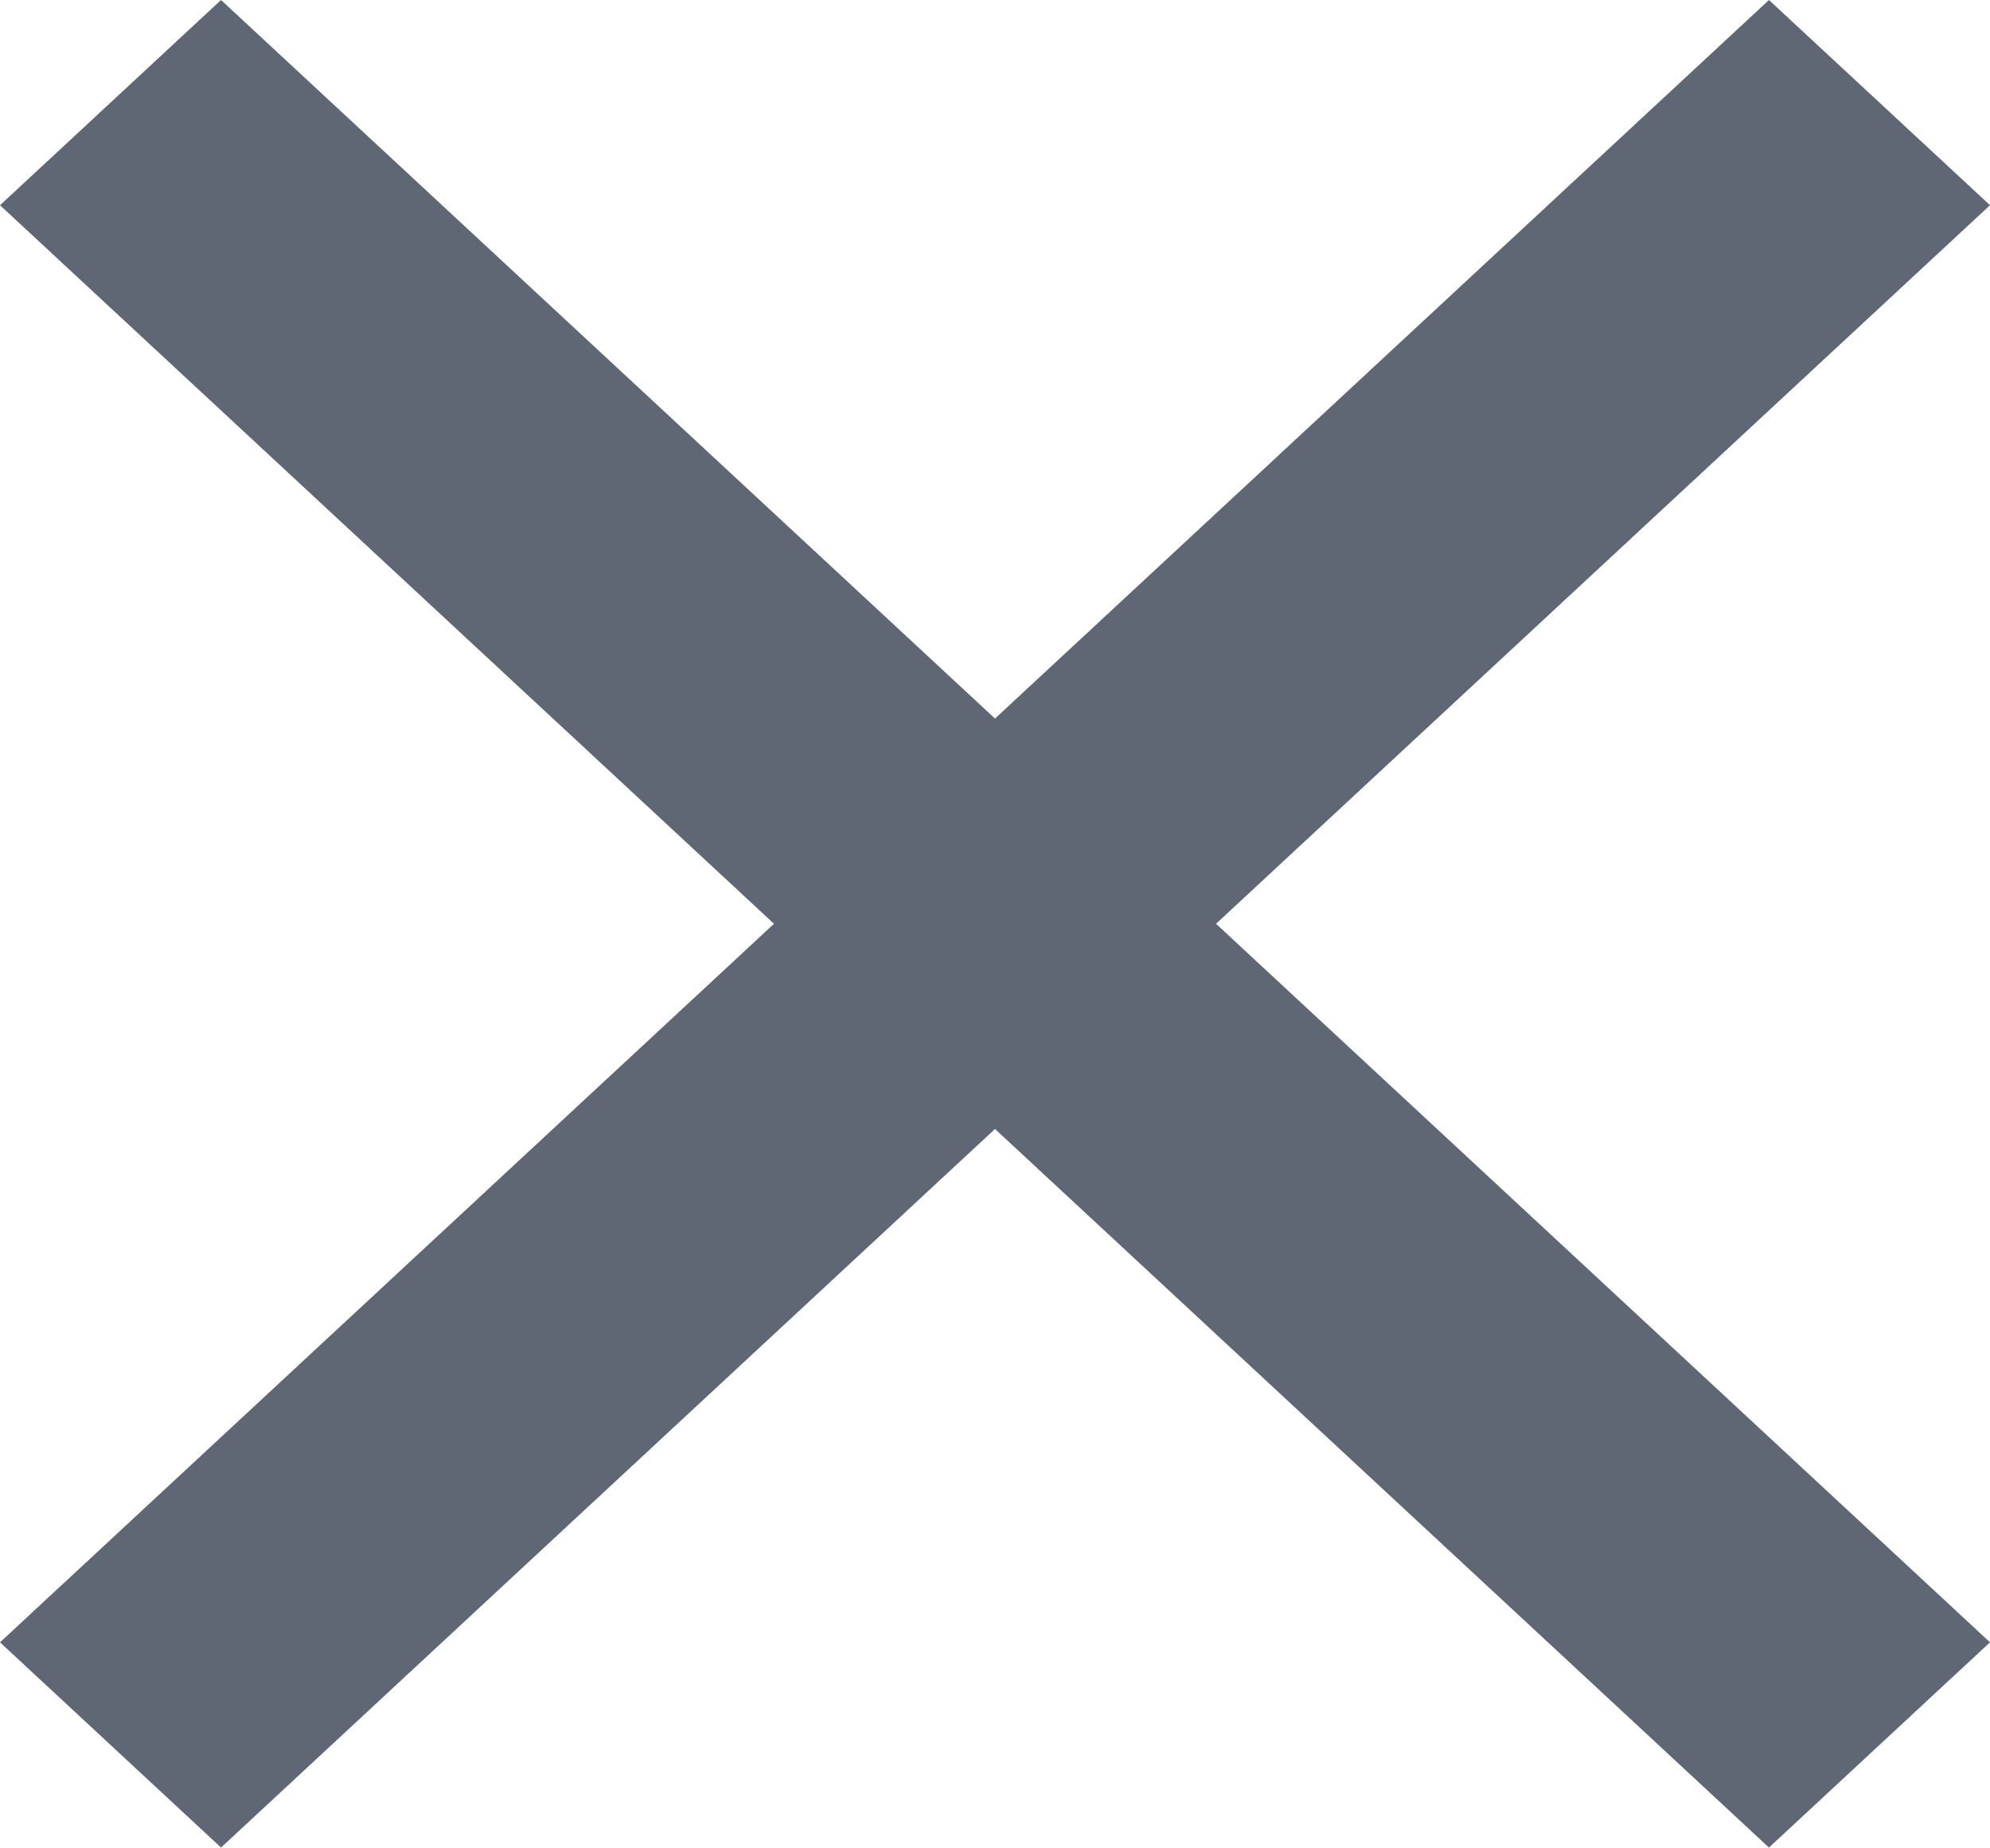
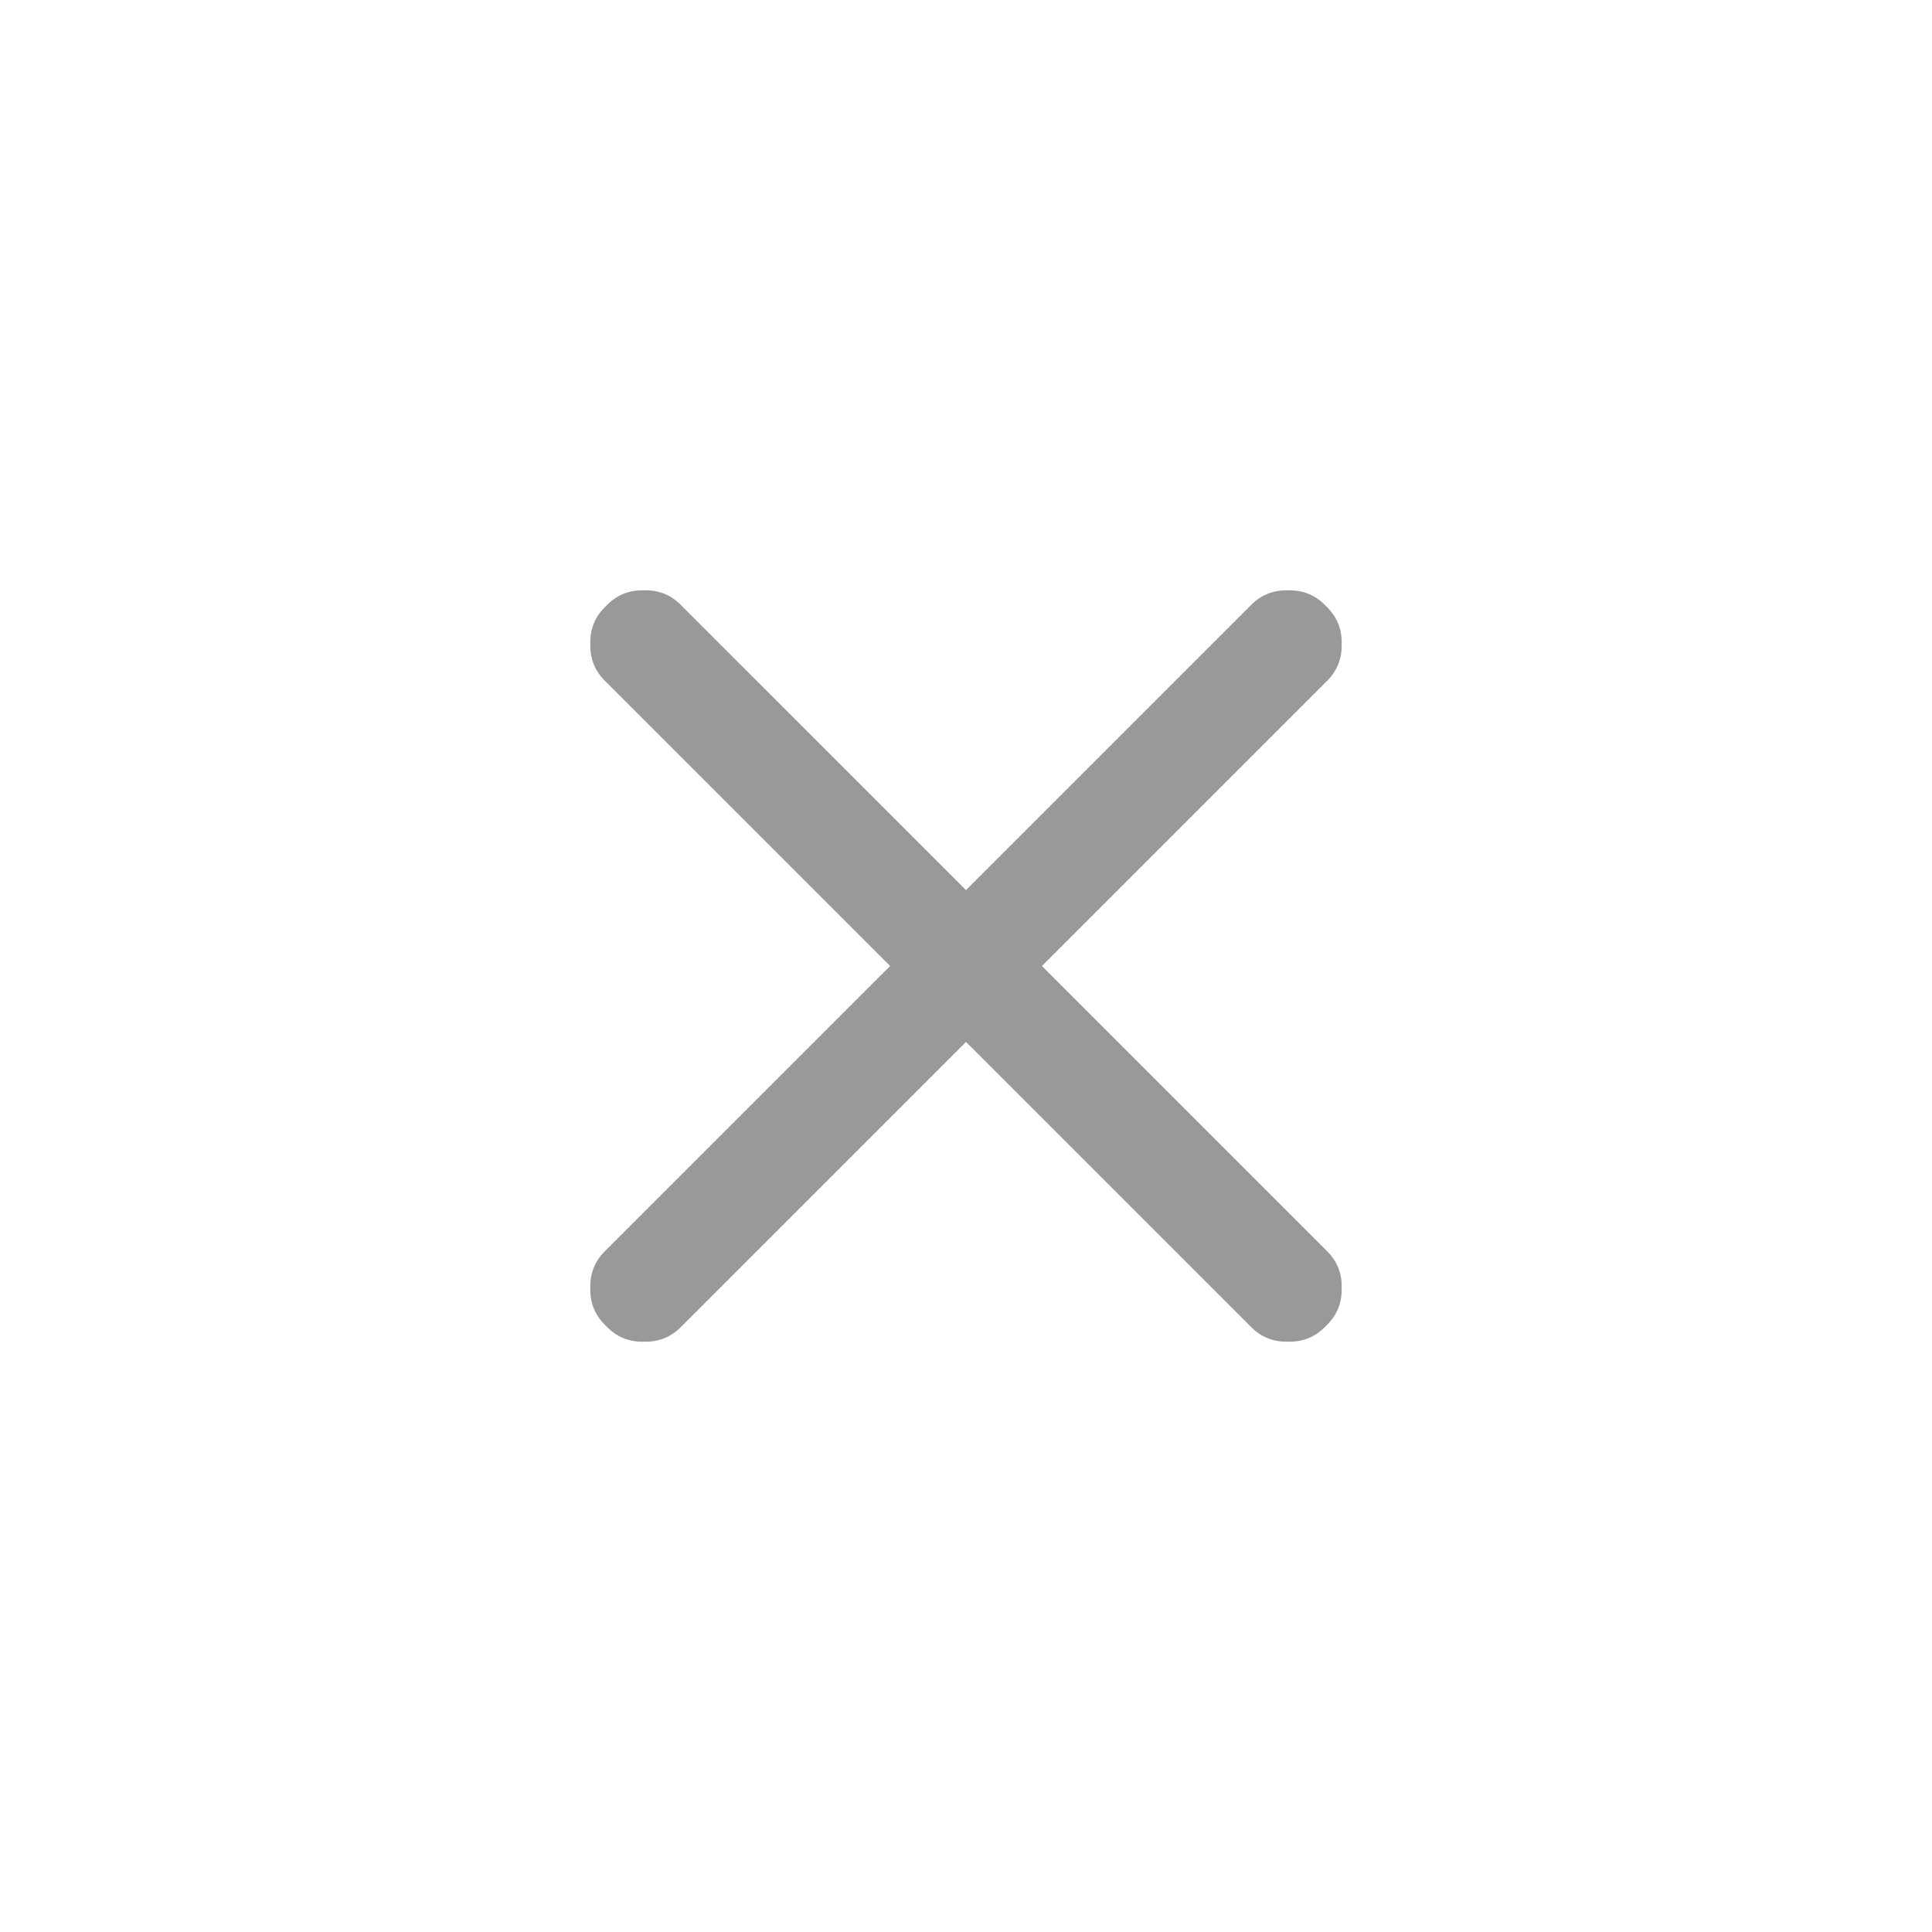
- <svg xmlns="http://www.w3.org/2000/svg" width="14" height="13" viewBox="0 0 14 13" fill="none">
-   <path d="M7 5.056L12.445 0L14 1.444L8.555 6.5L14 11.556L12.445 13L7 7.944L1.555 13L0 11.556L5.445 6.5L0 1.444L1.555 0L7 5.056Z" fill="#5F6775" />
+ <svg xmlns="http://www.w3.org/2000/svg" width="36" height="36">
+   <path fill="#999" transform="matrix(0.707107 0.707107 -0.707107 0.707107 24 12)" d="M1 16.971L1 0Q1.012 -0.419 0.707 -0.707Q0.419 -1.012 0 -1Q-0.419 -1.012 -0.707 -0.707Q-1.012 -0.419 -1 0L-1 16.971Q-1.012 17.39 -0.707 17.678Q-0.419 17.983 0 17.971Q0.419 17.983 0.707 17.678Q1.012 17.39 1 16.971Z" fill-rule="evenodd" />
+   <path fill="#999" transform="matrix(-0.707107 0.707107 -0.707107 -0.707107 23.9999 24)" d="M1 16.971L1 0Q1.012 -0.419 0.707 -0.707Q0.419 -1.012 0 -1Q-0.419 -1.012 -0.707 -0.707Q-1.012 -0.419 -1 0L-1 16.971Q-1.012 17.39 -0.707 17.678Q-0.419 17.983 0 17.971Q0.419 17.983 0.707 17.678Q1.012 17.39 1 16.971Z" fill-rule="evenodd" />
</svg>
